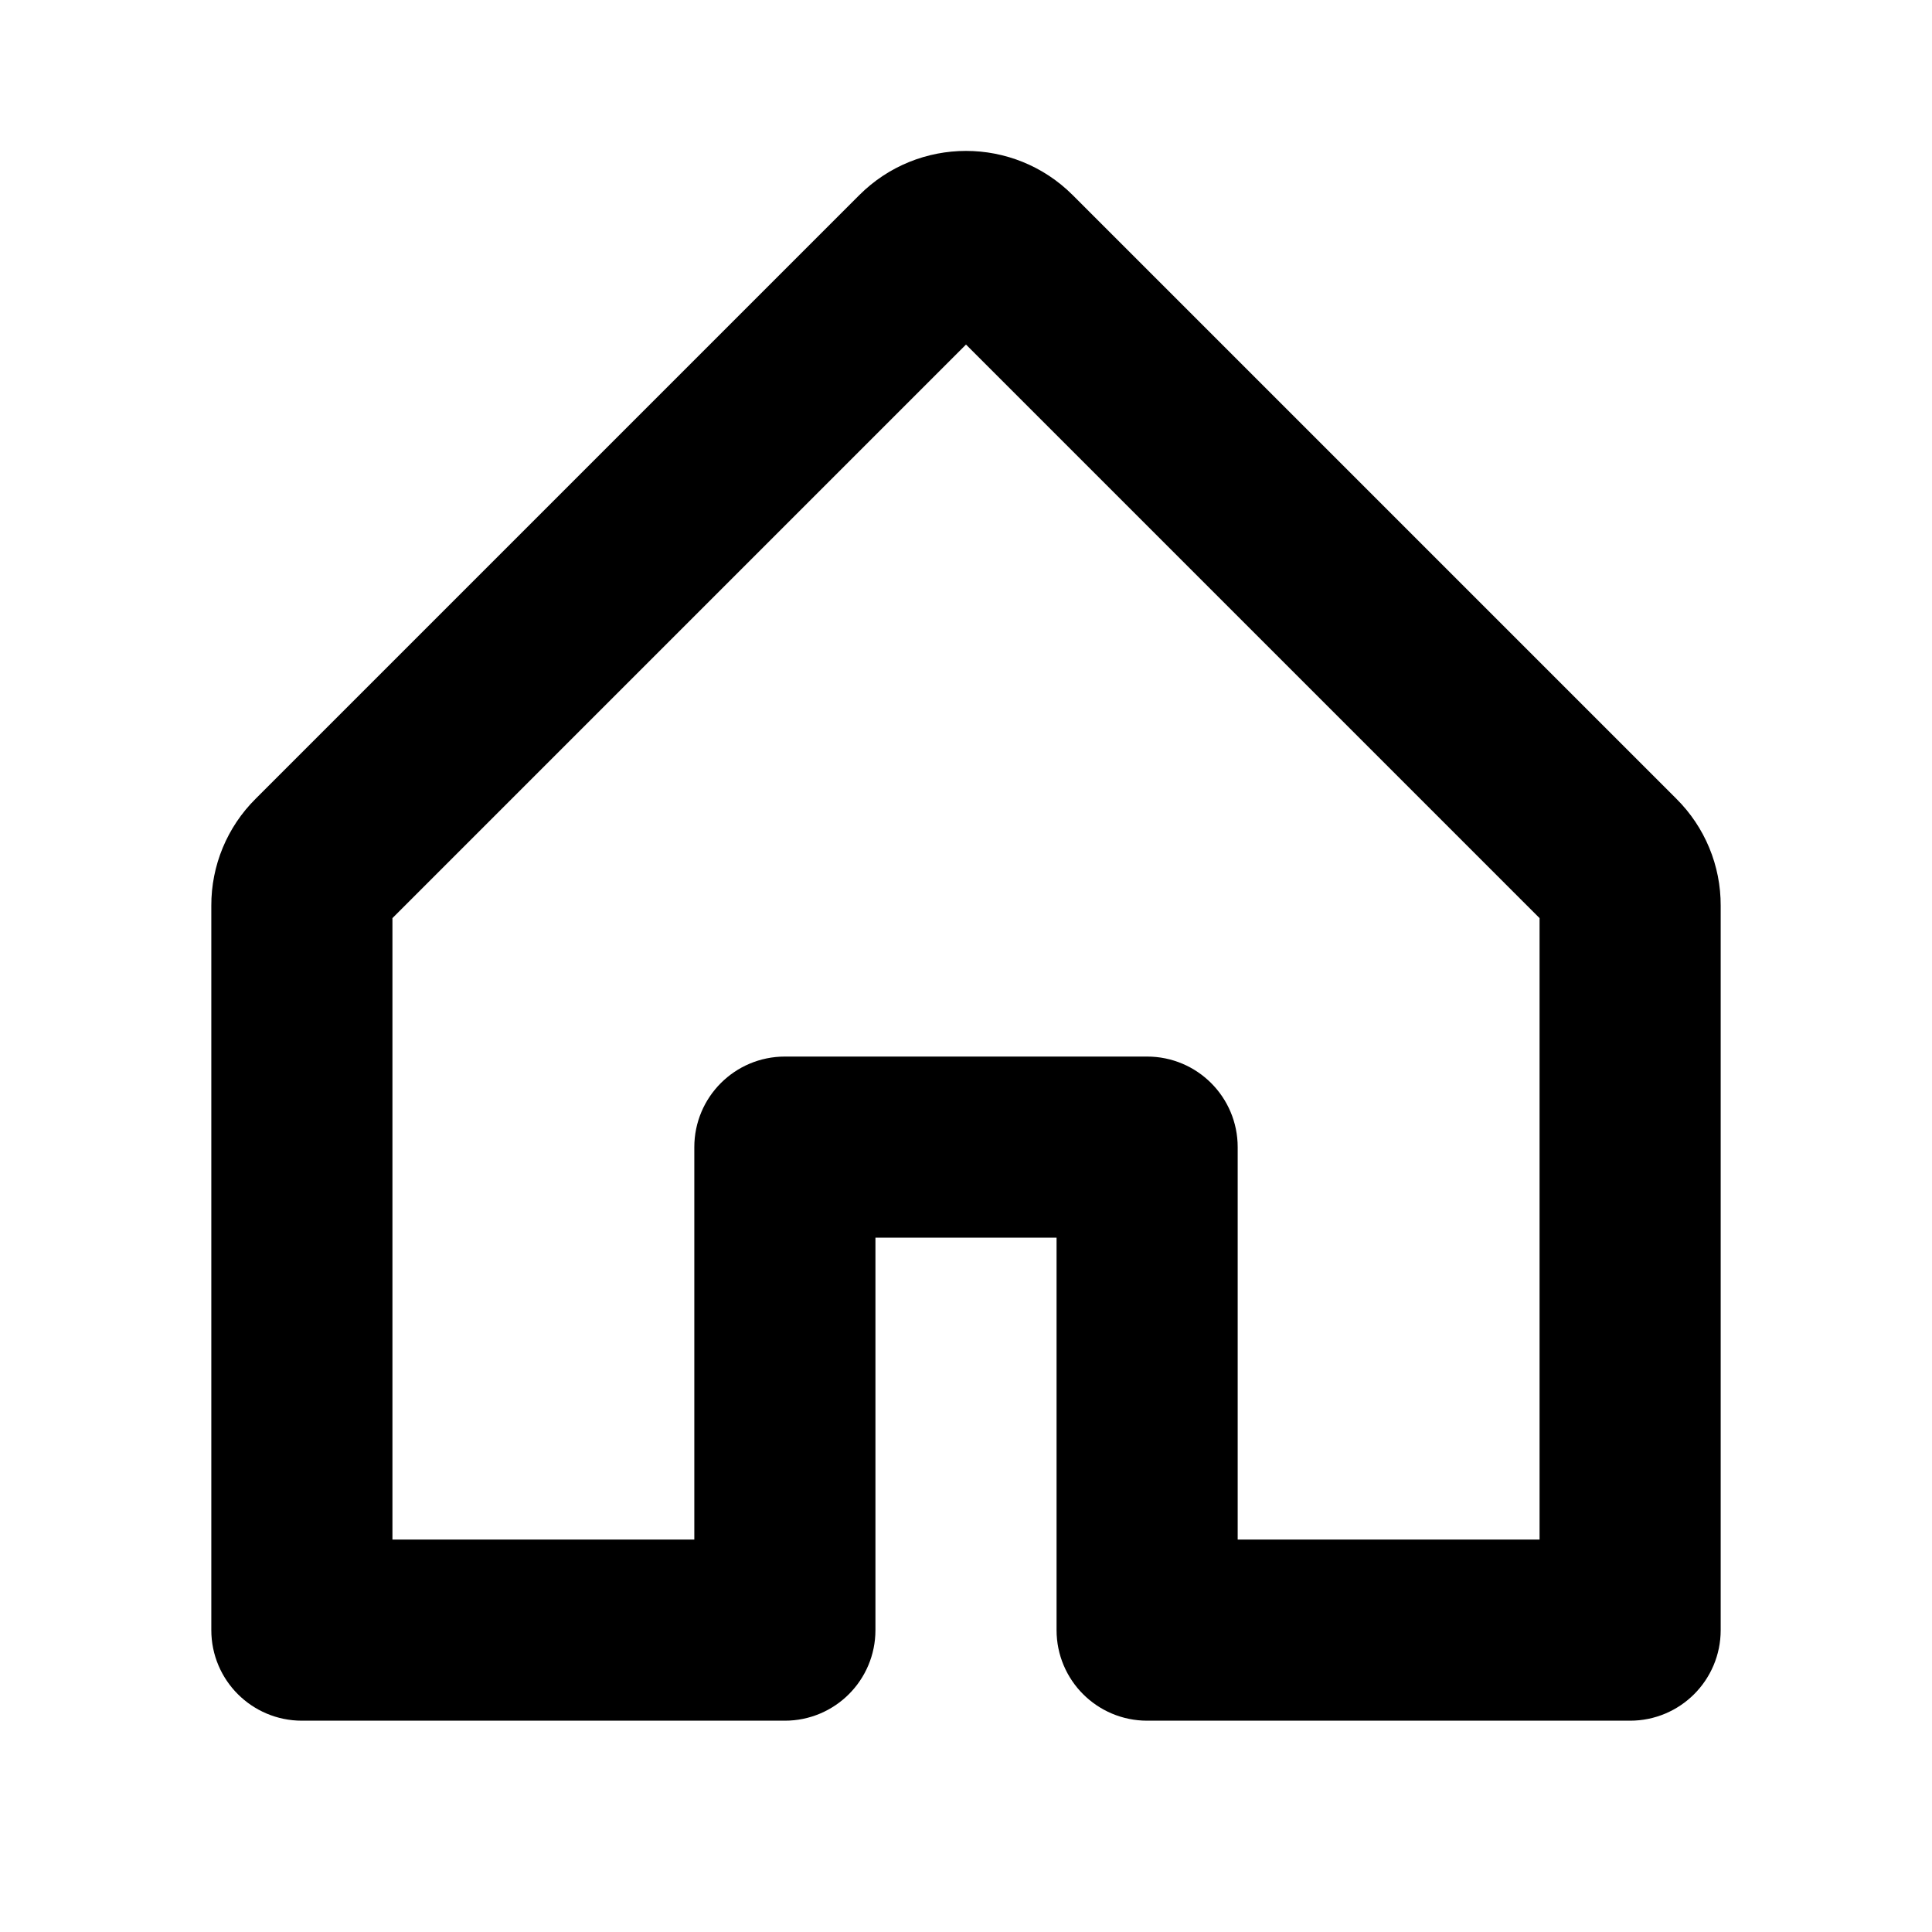
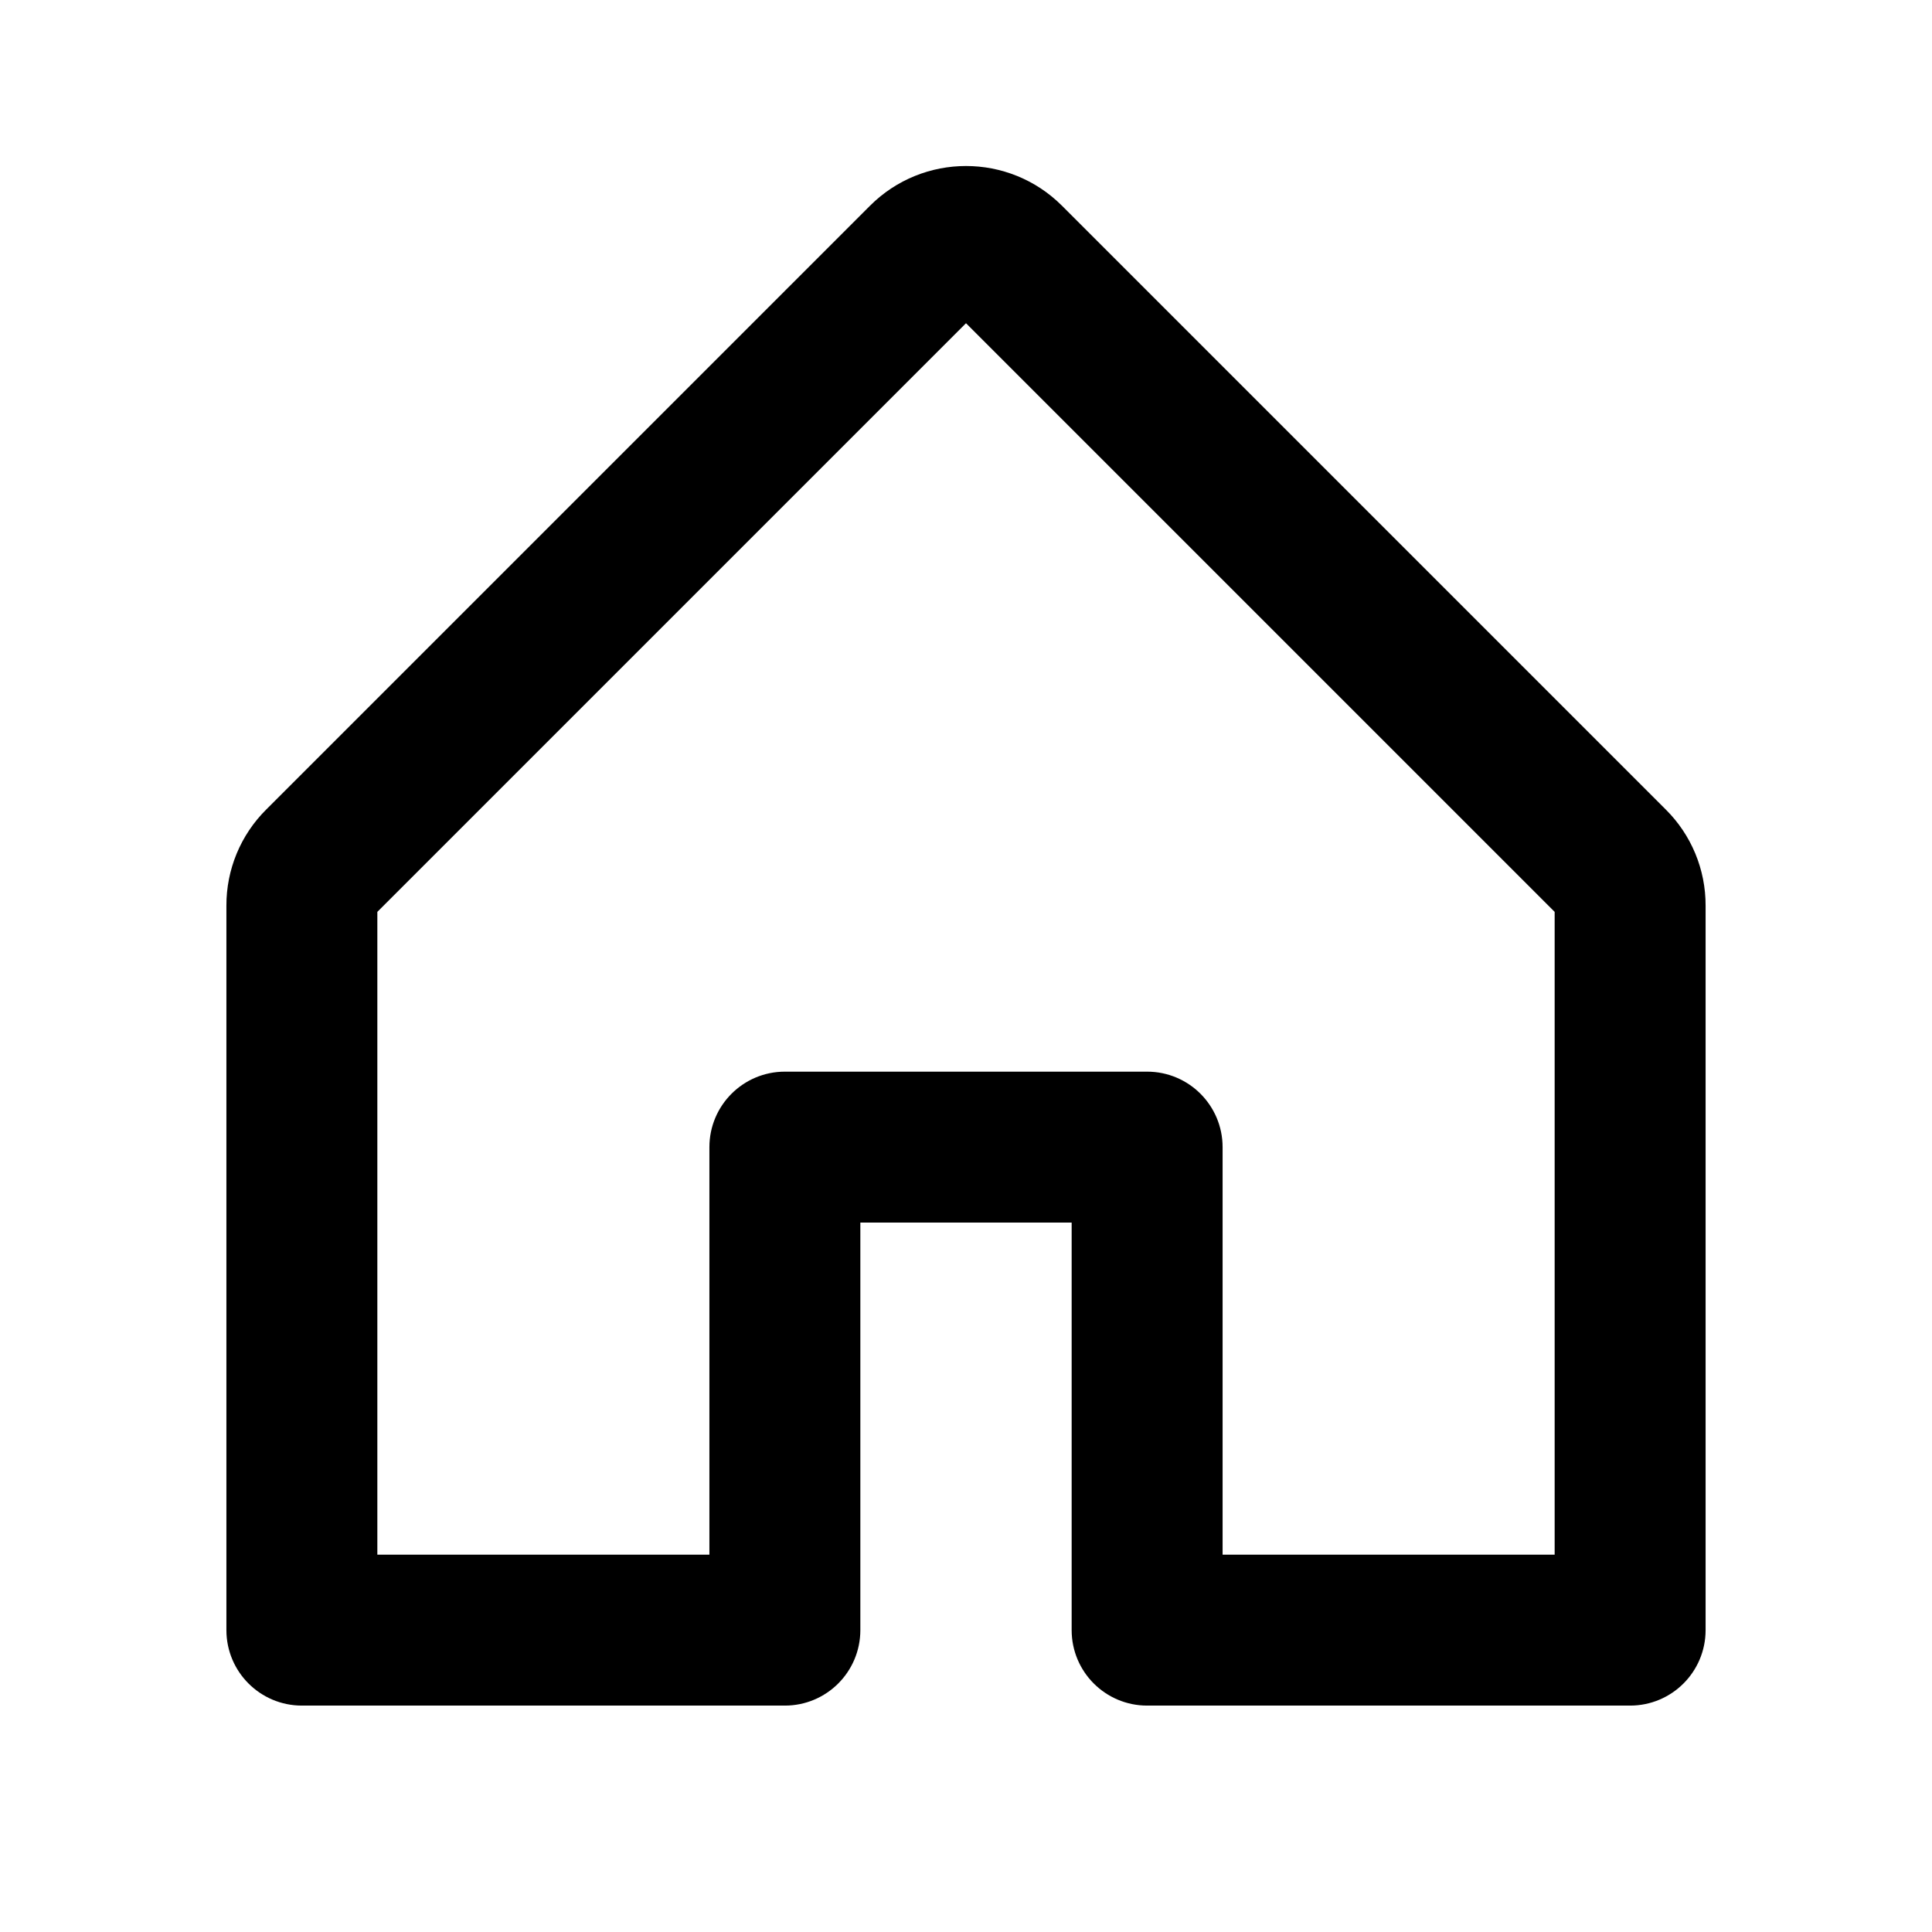
- <svg xmlns="http://www.w3.org/2000/svg" viewBox="0 0 256 256" fill="currentColor">
-   <path d="M219.31,108.68l-80-80a16,16,0,0,0-22.62,0l-80,80A15.87,15.87,0,0,0,32,120v96a8,8,0,0,0,8,8h64a8,8,0,0,0,8-8V160h32v56a8,8,0,0,0,8,8h64a8,8,0,0,0,8-8V120A15.87,15.87,0,0,0,219.31,108.68ZM208,208H160V152a8,8,0,0,0-8-8H104a8,8,0,0,0-8,8v56H48V120l80-80,80,80Z" stroke="currentColor" stroke-width="8" stroke-linejoin="round" />
+ <svg xmlns="http://www.w3.org/2000/svg" viewBox="0 0 256 256" fill="currentColor" stroke="currentColor" stroke-width="4" stroke-linejoin="round">
+   <path d="M219.31,108.68l-80-80a16,16,0,0,0-22.62,0l-80,80A15.87,15.87,0,0,0,32,120v96a8,8,0,0,0,8,8h64a8,8,0,0,0,8-8V160h32v56a8,8,0,0,0,8,8h64a8,8,0,0,0,8-8V120A15.87,15.87,0,0,0,219.31,108.68ZM208,208H160V152a8,8,0,0,0-8-8H104a8,8,0,0,0-8,8v56H48V120l80-80,80,80Z" />
</svg>
